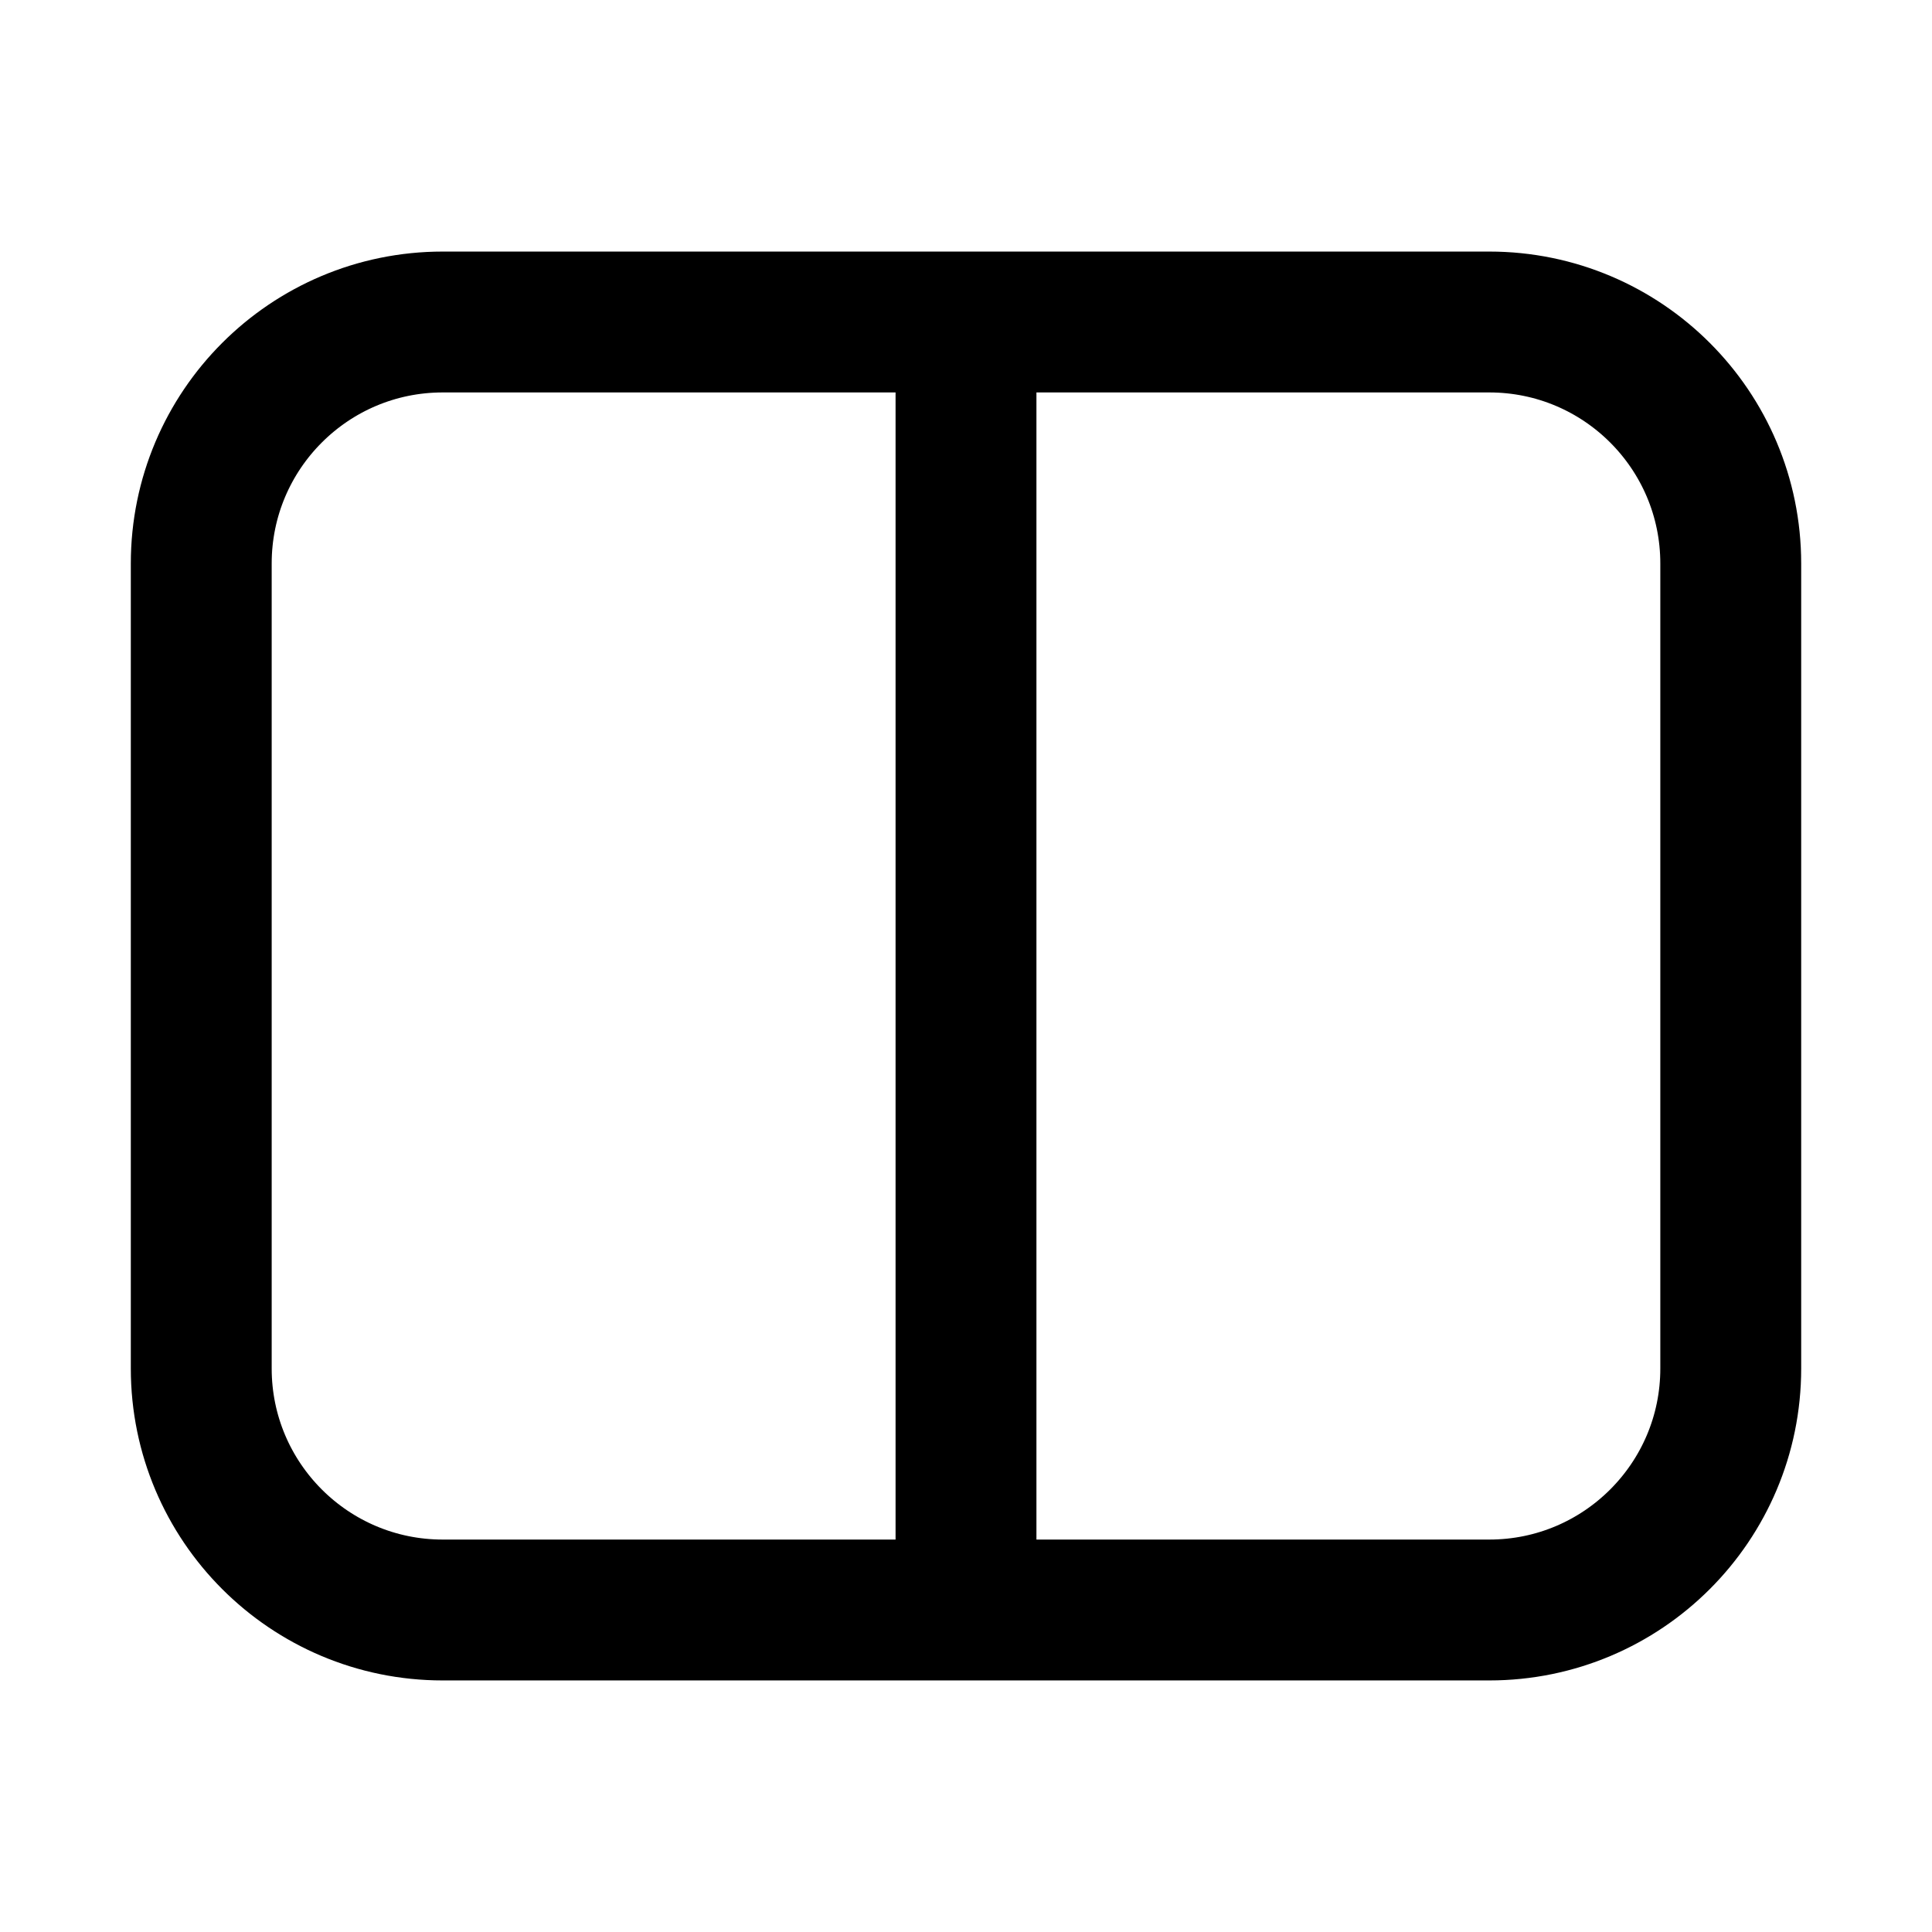
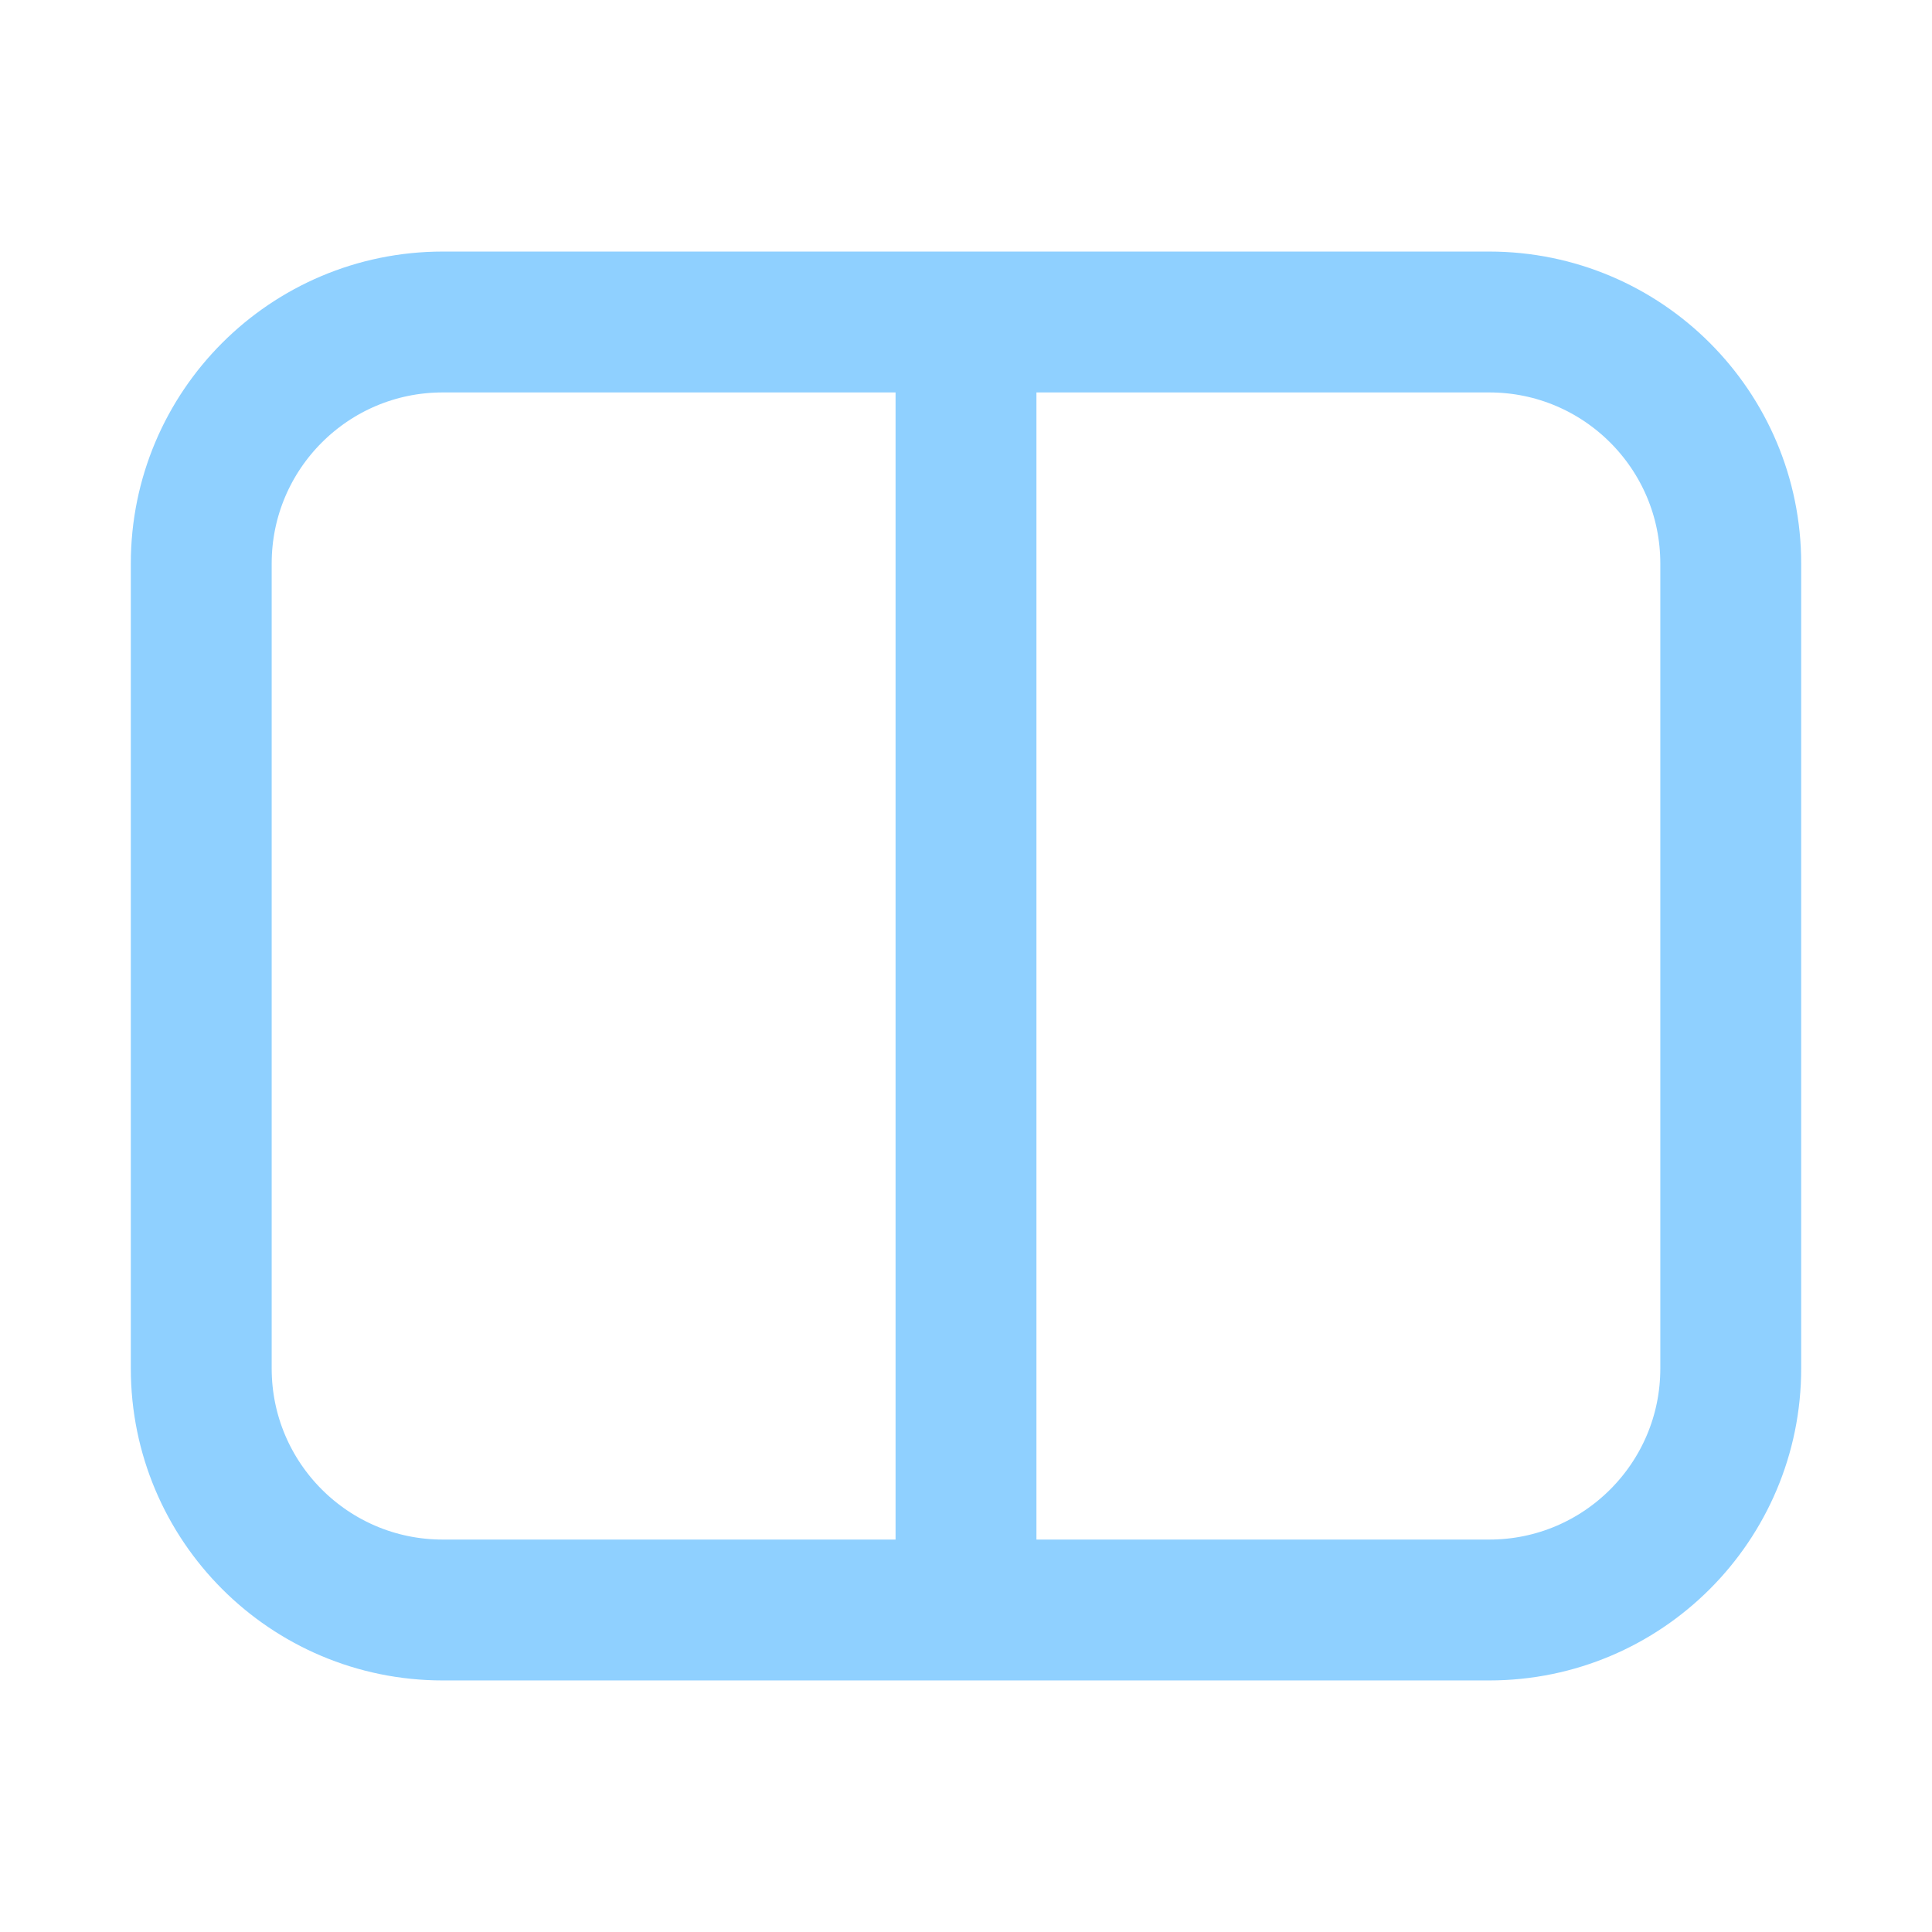
- <svg xmlns="http://www.w3.org/2000/svg" role="img" viewBox="0 0 24 24">
+ <svg xmlns="http://www.w3.org/2000/svg" style="color:#8FD0FF" role="img" viewBox="0 0 24 24">
  <rect x="2.5" y="4" width="19" height="16" rx="3" fill="none" stroke="currentColor" stroke-width="1.75" />
  <line x1="12" y1="4" x2="12" y2="20" stroke="currentColor" stroke-width="1.75" />
</svg>
